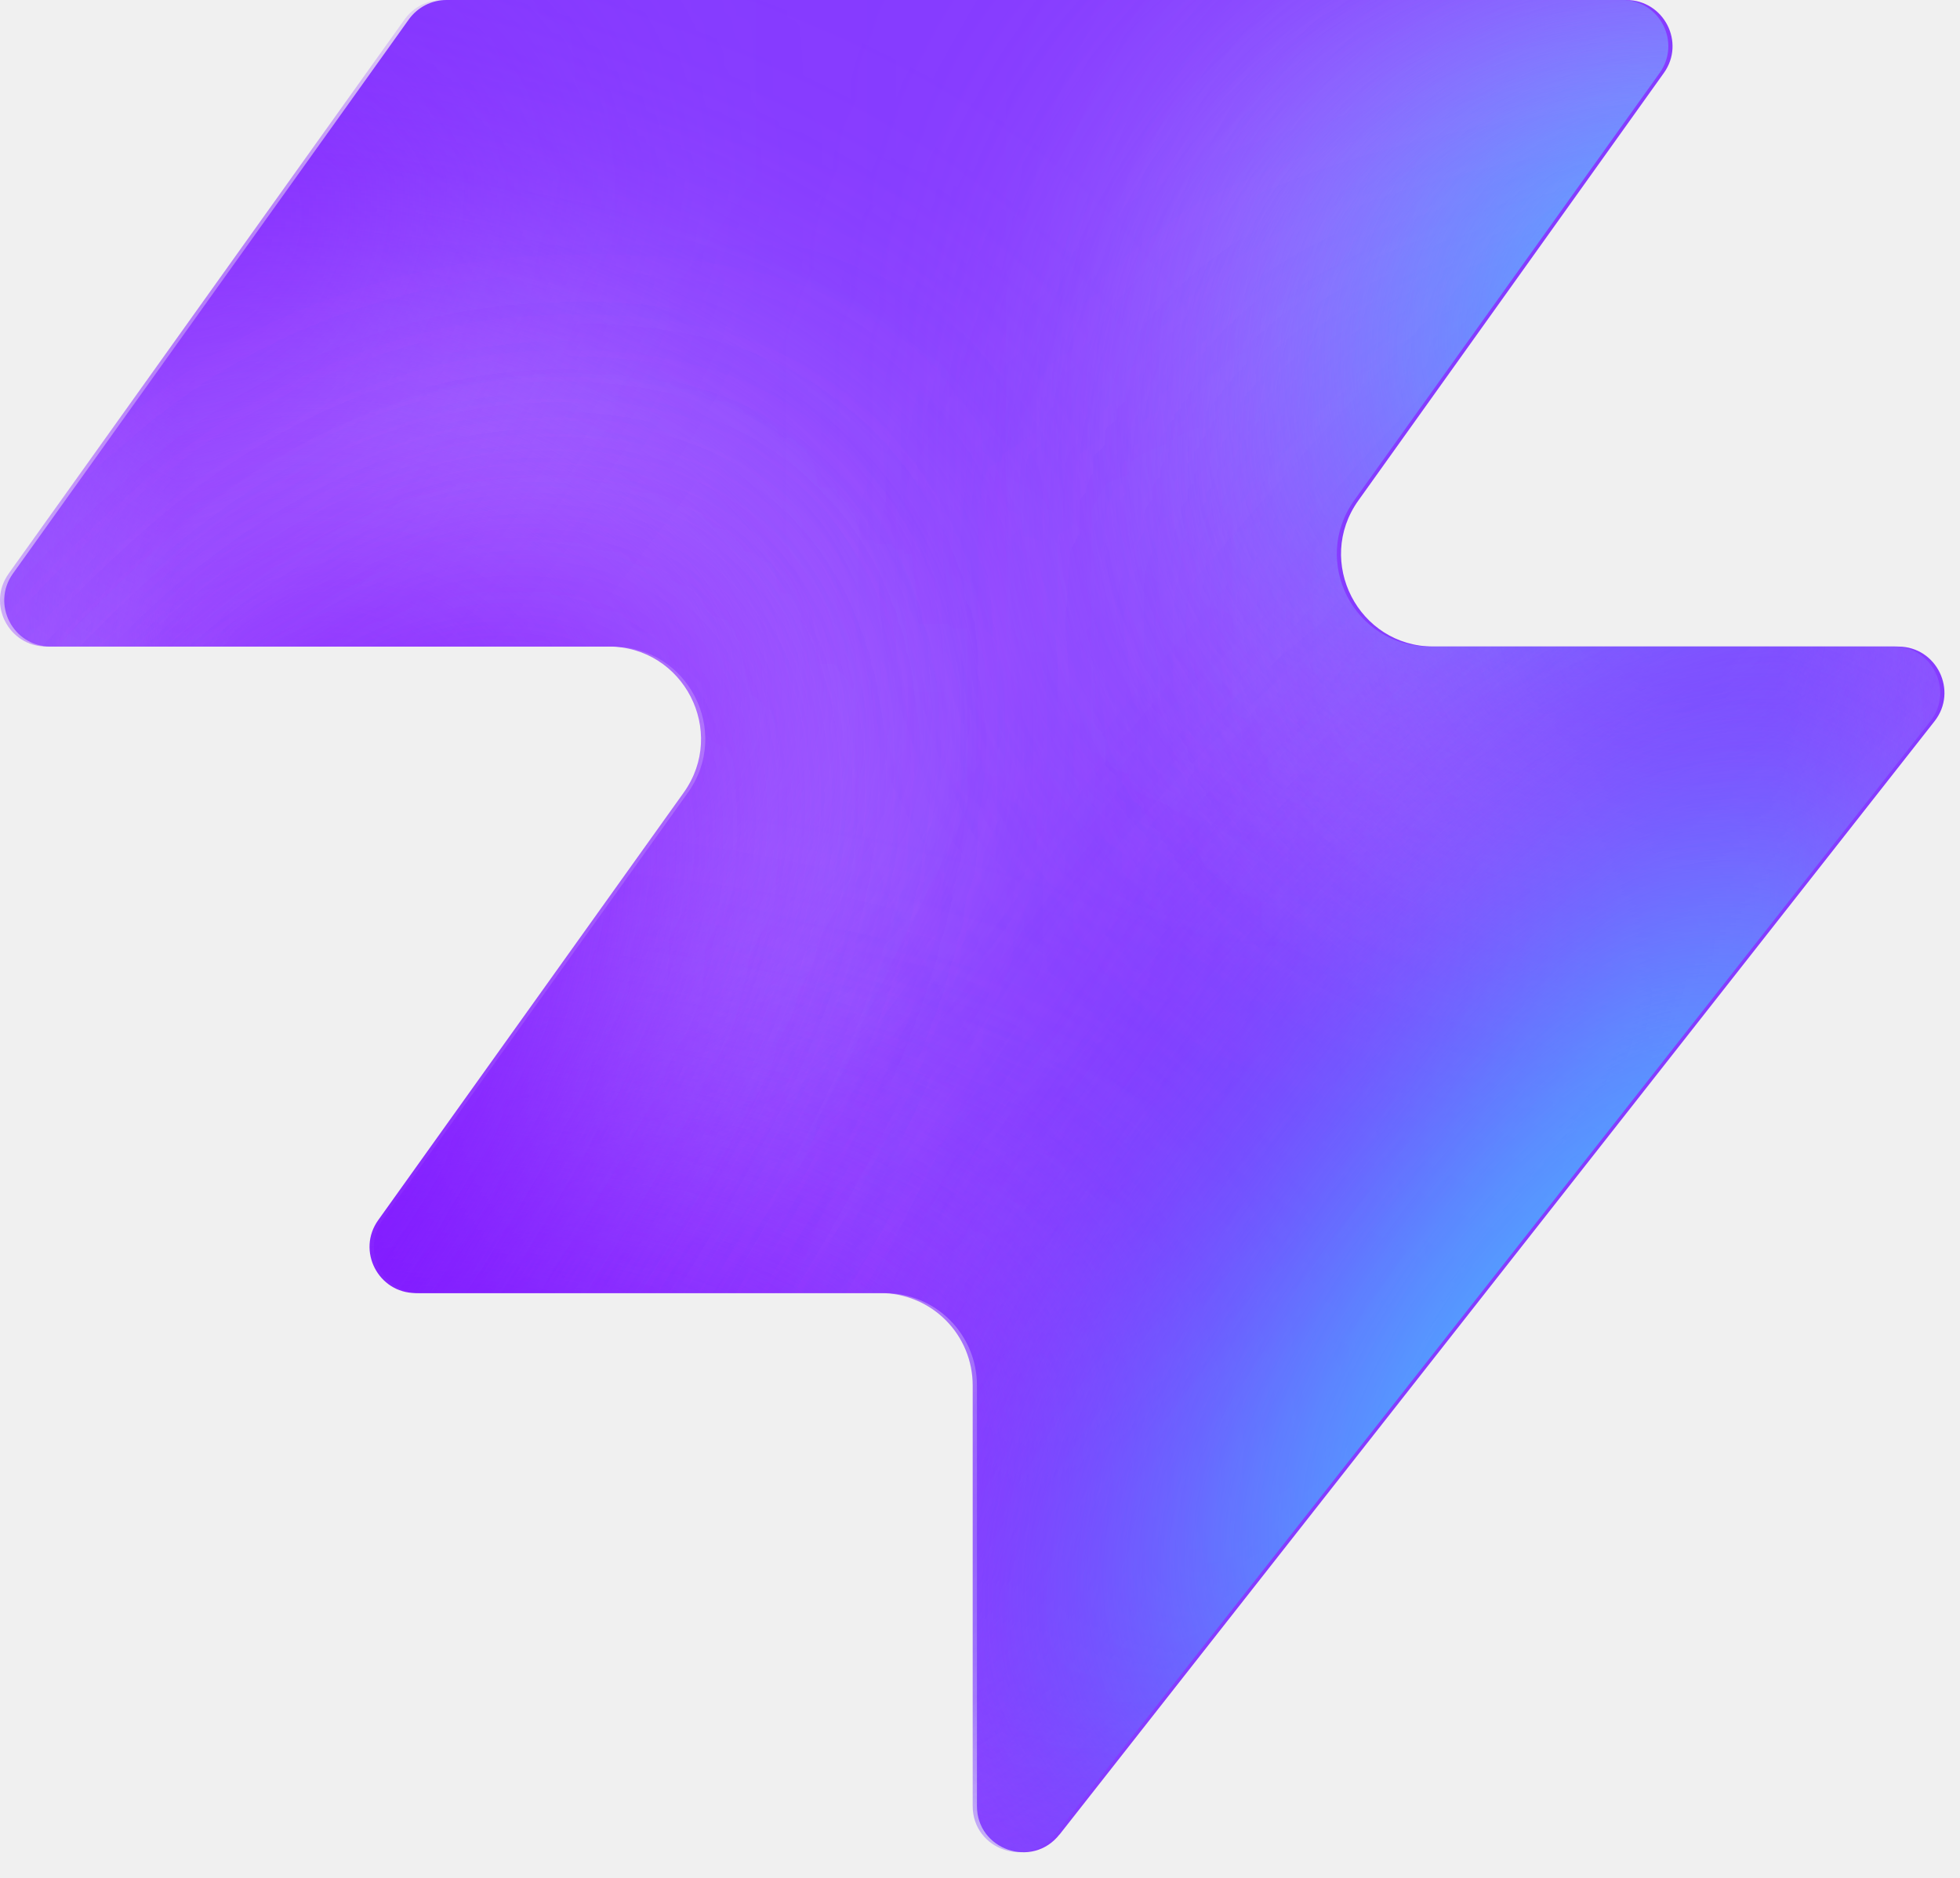
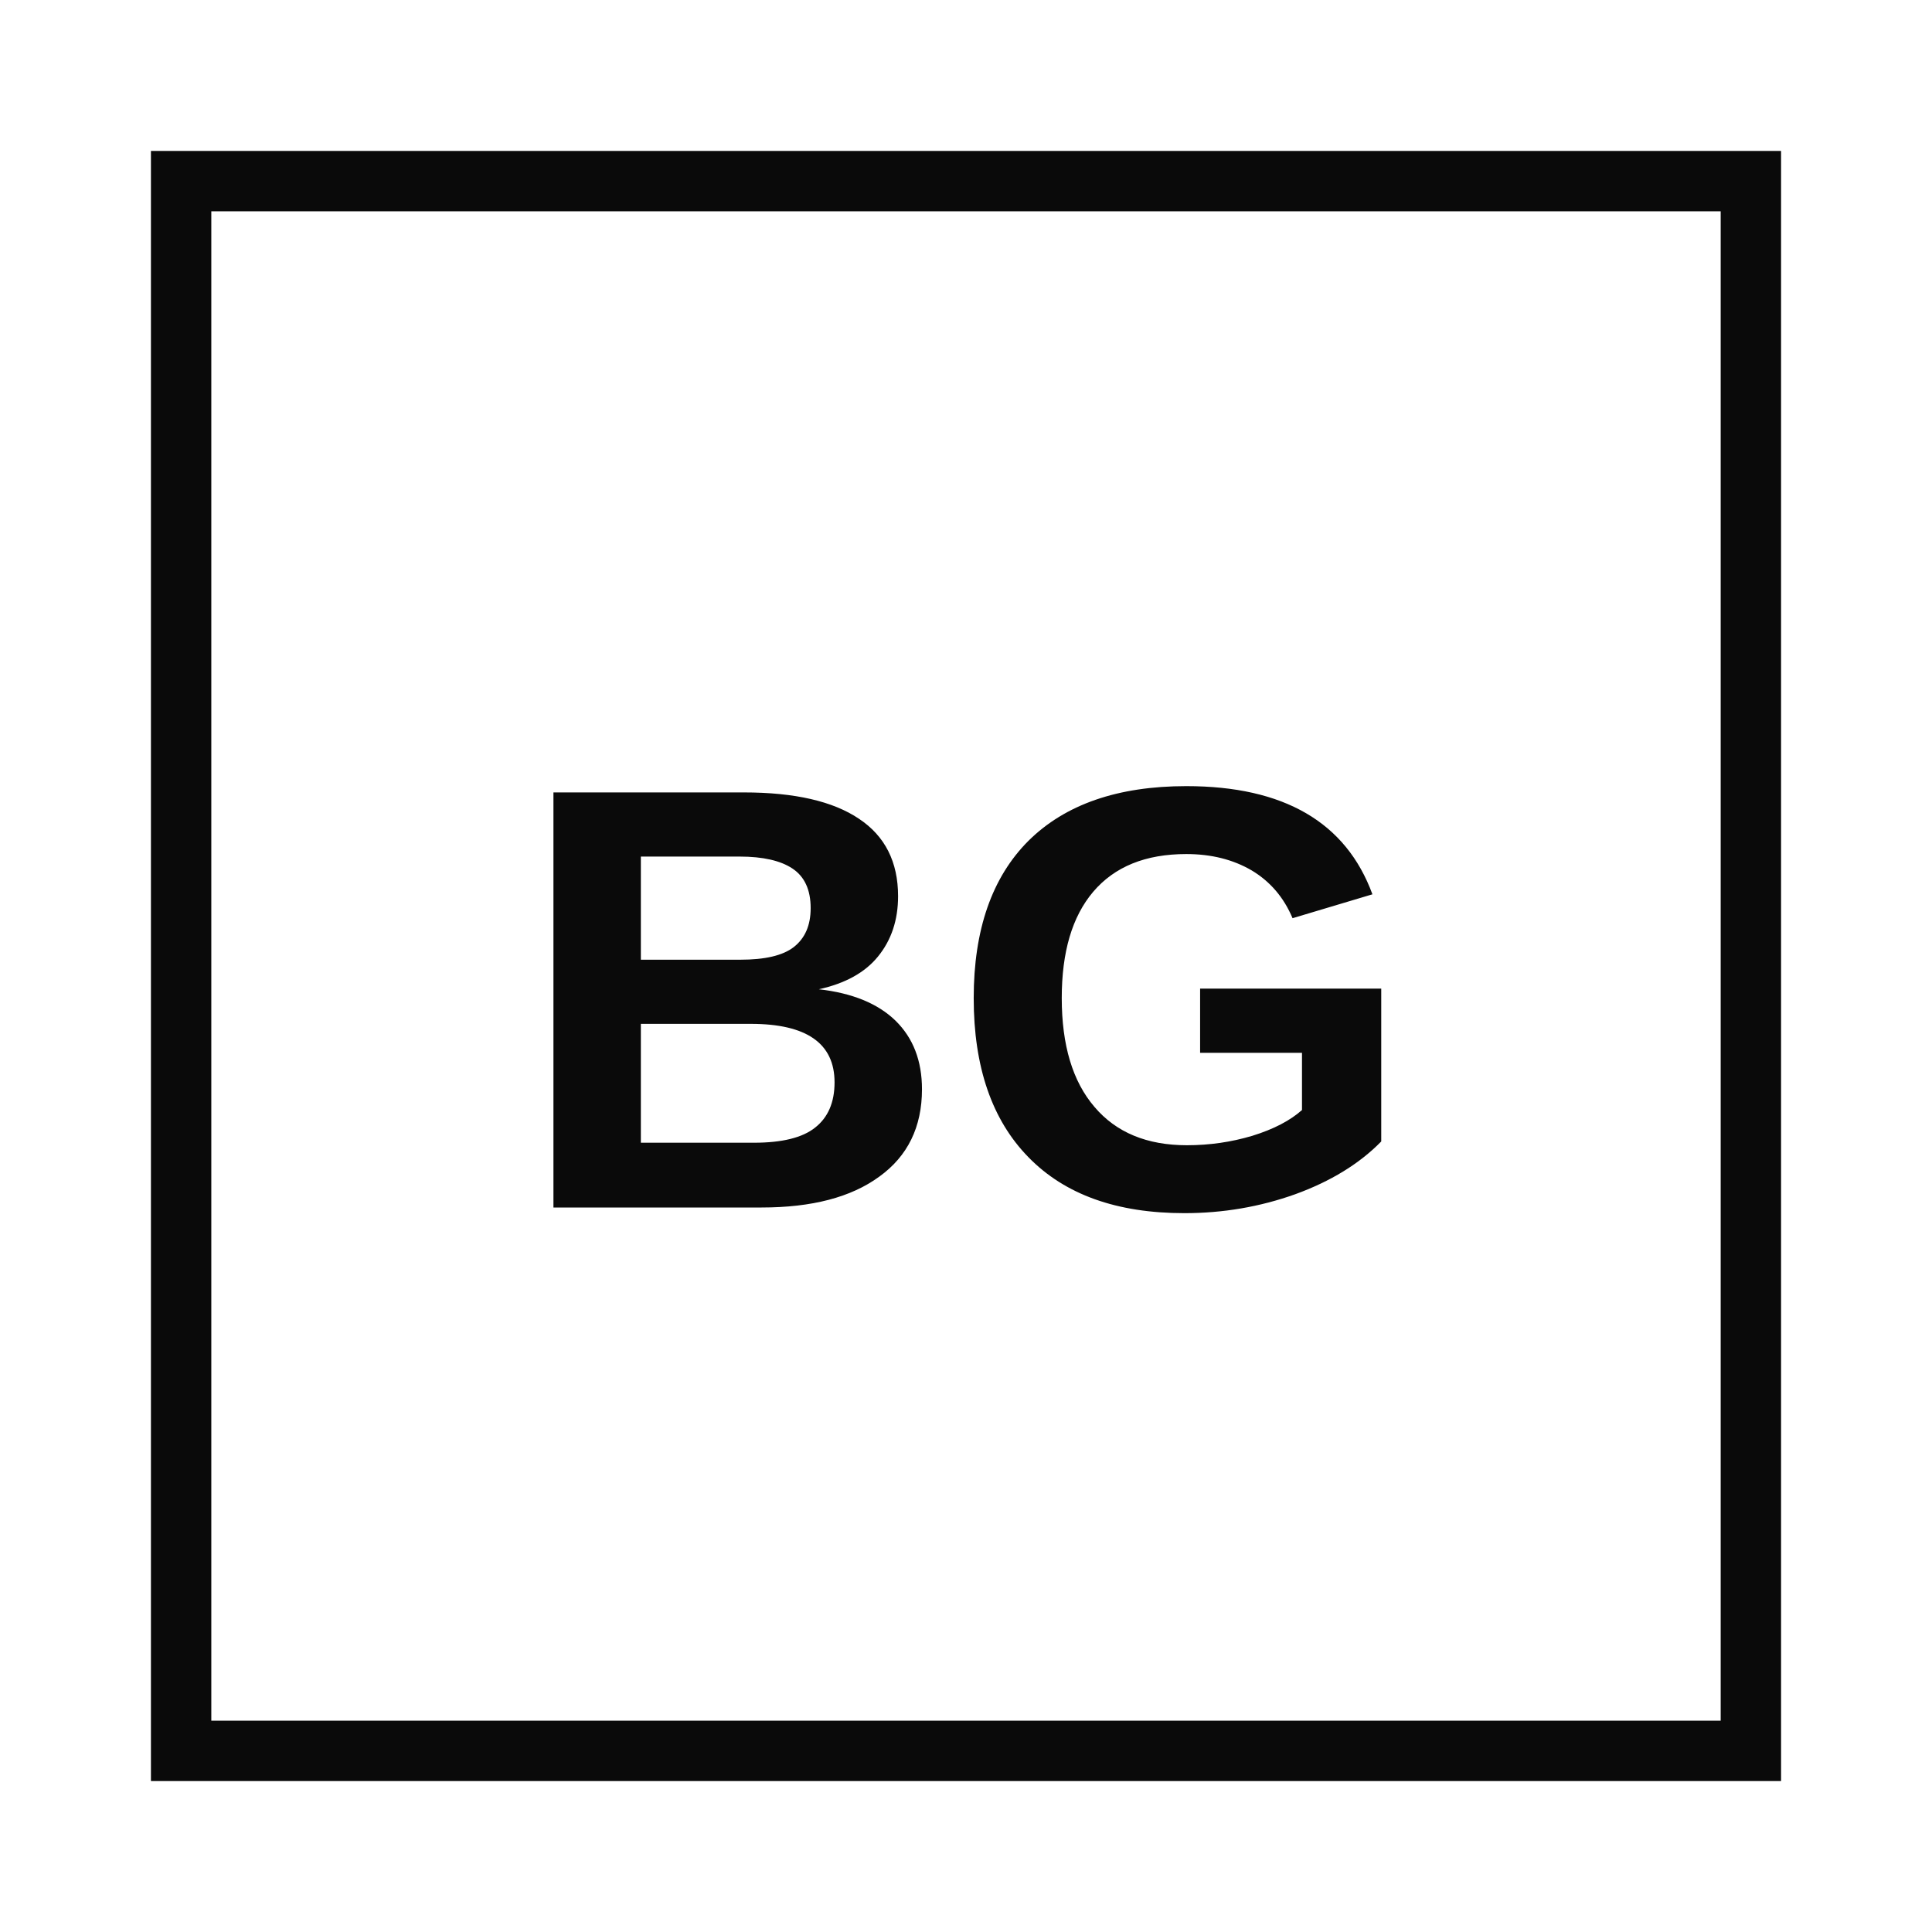
- <svg xmlns="http://www.w3.org/2000/svg" width="48" height="46" fill="none" viewBox="0 0 48 46">
-   <path fill="#863bff" d="M25.946 44.938c-.664.845-2.021.375-2.021-.698V33.937a2.26 2.26 0 0 0-2.262-2.262H10.287c-.92 0-1.456-1.04-.92-1.788l7.48-10.471c1.07-1.497 0-3.578-1.842-3.578H1.237c-.92 0-1.456-1.04-.92-1.788L10.013.474c.214-.297.556-.474.92-.474h28.894c.92 0 1.456 1.04.92 1.788l-7.48 10.471c-1.07 1.498 0 3.579 1.842 3.579h11.377c.943 0 1.473 1.088.89 1.83L25.947 44.94z" style="fill:#863bff;fill:color(display-p3 .525 .23 1);fill-opacity:1" />
-   <mask id="a" width="48" height="46" x="0" y="0" maskUnits="userSpaceOnUse" style="mask-type:alpha">
-     <path fill="#000" d="M25.842 44.938c-.664.844-2.021.375-2.021-.698V33.937a2.26 2.26 0 0 0-2.262-2.262H10.183c-.92 0-1.456-1.04-.92-1.788l7.48-10.471c1.07-1.498 0-3.579-1.842-3.579H1.133c-.92 0-1.456-1.04-.92-1.787L9.91.473c.214-.297.556-.474.92-.474h28.894c.92 0 1.456 1.04.92 1.788l-7.48 10.471c-1.07 1.498 0 3.578 1.842 3.578h11.377c.943 0 1.473 1.088.89 1.832L25.843 44.94z" style="fill:#000;fill-opacity:1" />
-   </mask>
-   <g mask="url(#a)">
-     <g filter="url(#b)">
-       <ellipse cx="5.508" cy="14.704" fill="#ede6ff" rx="5.508" ry="14.704" style="fill:#ede6ff;fill:color(display-p3 .927 .903 1);fill-opacity:1" transform="matrix(.00324 1 1 -.00324 -4.47 31.516)" />
-     </g>
-     <g filter="url(#c)">
-       <ellipse cx="10.399" cy="29.851" fill="#ede6ff" rx="10.399" ry="29.851" style="fill:#ede6ff;fill:color(display-p3 .927 .903 1);fill-opacity:1" transform="matrix(.00324 1 1 -.00324 -39.328 7.883)" />
-     </g>
-     <g filter="url(#d)">
-       <ellipse cx="5.508" cy="30.487" fill="#7e14ff" rx="5.508" ry="30.487" style="fill:#7e14ff;fill:color(display-p3 .492 .077 1);fill-opacity:1" transform="rotate(89.814 -25.913 -14.639)scale(1 -1)" />
-     </g>
-     <g filter="url(#e)">
-       <ellipse cx="5.508" cy="30.599" fill="#7e14ff" rx="5.508" ry="30.599" style="fill:#7e14ff;fill:color(display-p3 .492 .077 1);fill-opacity:1" transform="rotate(89.814 -32.644 -3.334)scale(1 -1)" />
-     </g>
-     <g filter="url(#f)">
-       <ellipse cx="5.508" cy="30.599" fill="#7e14ff" rx="5.508" ry="30.599" style="fill:#7e14ff;fill:color(display-p3 .492 .077 1);fill-opacity:1" transform="matrix(.00324 1 1 -.00324 -34.34 30.47)" />
-     </g>
-     <g filter="url(#g)">
-       <ellipse cx="14.072" cy="22.078" fill="#ede6ff" rx="14.072" ry="22.078" style="fill:#ede6ff;fill:color(display-p3 .927 .903 1);fill-opacity:1" transform="rotate(93.35 24.506 48.493)scale(-1 1)" />
-     </g>
-     <g filter="url(#h)">
-       <ellipse cx="3.47" cy="21.501" fill="#7e14ff" rx="3.47" ry="21.501" style="fill:#7e14ff;fill:color(display-p3 .492 .077 1);fill-opacity:1" transform="rotate(89.009 28.708 47.59)scale(-1 1)" />
-     </g>
-     <g filter="url(#i)">
-       <ellipse cx="3.47" cy="21.501" fill="#7e14ff" rx="3.47" ry="21.501" style="fill:#7e14ff;fill:color(display-p3 .492 .077 1);fill-opacity:1" transform="rotate(89.009 28.708 47.59)scale(-1 1)" />
-     </g>
-     <g filter="url(#j)">
-       <ellipse cx=".387" cy="8.972" fill="#7e14ff" rx="4.407" ry="29.108" style="fill:#7e14ff;fill:color(display-p3 .492 .077 1);fill-opacity:1" transform="rotate(39.51 .387 8.972)" />
-     </g>
-     <g filter="url(#k)">
-       <ellipse cx="47.523" cy="-6.092" fill="#7e14ff" rx="4.407" ry="29.108" style="fill:#7e14ff;fill:color(display-p3 .492 .077 1);fill-opacity:1" transform="rotate(37.892 47.523 -6.092)" />
-     </g>
-     <g filter="url(#l)">
-       <ellipse cx="41.412" cy="6.333" fill="#47bfff" rx="5.971" ry="9.665" style="fill:#47bfff;fill:color(display-p3 .28 .748 1);fill-opacity:1" transform="rotate(37.892 41.412 6.333)" />
-     </g>
-     <g filter="url(#m)">
-       <ellipse cx="-1.879" cy="38.332" fill="#7e14ff" rx="4.407" ry="29.108" style="fill:#7e14ff;fill:color(display-p3 .492 .077 1);fill-opacity:1" transform="rotate(37.892 -1.88 38.332)" />
-     </g>
-     <g filter="url(#n)">
-       <ellipse cx="-1.879" cy="38.332" fill="#7e14ff" rx="4.407" ry="29.108" style="fill:#7e14ff;fill:color(display-p3 .492 .077 1);fill-opacity:1" transform="rotate(37.892 -1.88 38.332)" />
-     </g>
-     <g filter="url(#o)">
-       <ellipse cx="35.651" cy="29.907" fill="#7e14ff" rx="4.407" ry="29.108" style="fill:#7e14ff;fill:color(display-p3 .492 .077 1);fill-opacity:1" transform="rotate(37.892 35.651 29.907)" />
-     </g>
-     <g filter="url(#p)">
-       <ellipse cx="38.418" cy="32.4" fill="#47bfff" rx="5.971" ry="15.297" style="fill:#47bfff;fill:color(display-p3 .28 .748 1);fill-opacity:1" transform="rotate(37.892 38.418 32.4)" />
-     </g>
-   </g>
-   <defs>
-     <filter id="b" width="60.045" height="41.654" x="-19.77" y="16.149" color-interpolation-filters="sRGB" filterUnits="userSpaceOnUse">
-       <feFlood flood-opacity="0" result="BackgroundImageFix" />
-       <feBlend in="SourceGraphic" in2="BackgroundImageFix" result="shape" />
-       <feGaussianBlur result="effect1_foregroundBlur_2002_17158" stdDeviation="7.659" />
-     </filter>
-     <filter id="c" width="90.34" height="51.437" x="-54.613" y="-7.533" color-interpolation-filters="sRGB" filterUnits="userSpaceOnUse">
-       <feFlood flood-opacity="0" result="BackgroundImageFix" />
-       <feBlend in="SourceGraphic" in2="BackgroundImageFix" result="shape" />
-       <feGaussianBlur result="effect1_foregroundBlur_2002_17158" stdDeviation="7.659" />
-     </filter>
-     <filter id="d" width="79.355" height="29.4" x="-49.64" y="2.03" color-interpolation-filters="sRGB" filterUnits="userSpaceOnUse">
-       <feFlood flood-opacity="0" result="BackgroundImageFix" />
-       <feBlend in="SourceGraphic" in2="BackgroundImageFix" result="shape" />
-       <feGaussianBlur result="effect1_foregroundBlur_2002_17158" stdDeviation="4.596" />
-     </filter>
-     <filter id="e" width="79.579" height="29.4" x="-45.045" y="20.029" color-interpolation-filters="sRGB" filterUnits="userSpaceOnUse">
-       <feFlood flood-opacity="0" result="BackgroundImageFix" />
-       <feBlend in="SourceGraphic" in2="BackgroundImageFix" result="shape" />
-       <feGaussianBlur result="effect1_foregroundBlur_2002_17158" stdDeviation="4.596" />
-     </filter>
-     <filter id="f" width="79.579" height="29.4" x="-43.513" y="21.178" color-interpolation-filters="sRGB" filterUnits="userSpaceOnUse">
-       <feFlood flood-opacity="0" result="BackgroundImageFix" />
-       <feBlend in="SourceGraphic" in2="BackgroundImageFix" result="shape" />
-       <feGaussianBlur result="effect1_foregroundBlur_2002_17158" stdDeviation="4.596" />
-     </filter>
-     <filter id="g" width="74.749" height="58.852" x="15.756" y="-17.901" color-interpolation-filters="sRGB" filterUnits="userSpaceOnUse">
-       <feFlood flood-opacity="0" result="BackgroundImageFix" />
-       <feBlend in="SourceGraphic" in2="BackgroundImageFix" result="shape" />
-       <feGaussianBlur result="effect1_foregroundBlur_2002_17158" stdDeviation="7.659" />
-     </filter>
-     <filter id="h" width="61.377" height="25.362" x="23.548" y="2.284" color-interpolation-filters="sRGB" filterUnits="userSpaceOnUse">
-       <feFlood flood-opacity="0" result="BackgroundImageFix" />
-       <feBlend in="SourceGraphic" in2="BackgroundImageFix" result="shape" />
-       <feGaussianBlur result="effect1_foregroundBlur_2002_17158" stdDeviation="4.596" />
-     </filter>
-     <filter id="i" width="61.377" height="25.362" x="23.548" y="2.284" color-interpolation-filters="sRGB" filterUnits="userSpaceOnUse">
-       <feFlood flood-opacity="0" result="BackgroundImageFix" />
-       <feBlend in="SourceGraphic" in2="BackgroundImageFix" result="shape" />
-       <feGaussianBlur result="effect1_foregroundBlur_2002_17158" stdDeviation="4.596" />
-     </filter>
-     <filter id="j" width="56.045" height="63.649" x="-27.636" y="-22.853" color-interpolation-filters="sRGB" filterUnits="userSpaceOnUse">
-       <feFlood flood-opacity="0" result="BackgroundImageFix" />
-       <feBlend in="SourceGraphic" in2="BackgroundImageFix" result="shape" />
-       <feGaussianBlur result="effect1_foregroundBlur_2002_17158" stdDeviation="4.596" />
-     </filter>
-     <filter id="k" width="54.814" height="64.646" x="20.116" y="-38.415" color-interpolation-filters="sRGB" filterUnits="userSpaceOnUse">
-       <feFlood flood-opacity="0" result="BackgroundImageFix" />
-       <feBlend in="SourceGraphic" in2="BackgroundImageFix" result="shape" />
-       <feGaussianBlur result="effect1_foregroundBlur_2002_17158" stdDeviation="4.596" />
-     </filter>
-     <filter id="l" width="33.541" height="35.313" x="24.641" y="-11.323" color-interpolation-filters="sRGB" filterUnits="userSpaceOnUse">
-       <feFlood flood-opacity="0" result="BackgroundImageFix" />
-       <feBlend in="SourceGraphic" in2="BackgroundImageFix" result="shape" />
-       <feGaussianBlur result="effect1_foregroundBlur_2002_17158" stdDeviation="4.596" />
-     </filter>
-     <filter id="m" width="54.814" height="64.646" x="-29.286" y="6.009" color-interpolation-filters="sRGB" filterUnits="userSpaceOnUse">
-       <feFlood flood-opacity="0" result="BackgroundImageFix" />
-       <feBlend in="SourceGraphic" in2="BackgroundImageFix" result="shape" />
-       <feGaussianBlur result="effect1_foregroundBlur_2002_17158" stdDeviation="4.596" />
-     </filter>
-     <filter id="n" width="54.814" height="64.646" x="-29.286" y="6.009" color-interpolation-filters="sRGB" filterUnits="userSpaceOnUse">
-       <feFlood flood-opacity="0" result="BackgroundImageFix" />
-       <feBlend in="SourceGraphic" in2="BackgroundImageFix" result="shape" />
-       <feGaussianBlur result="effect1_foregroundBlur_2002_17158" stdDeviation="4.596" />
-     </filter>
-     <filter id="o" width="54.814" height="64.646" x="8.244" y="-2.416" color-interpolation-filters="sRGB" filterUnits="userSpaceOnUse">
-       <feFlood flood-opacity="0" result="BackgroundImageFix" />
-       <feBlend in="SourceGraphic" in2="BackgroundImageFix" result="shape" />
-       <feGaussianBlur result="effect1_foregroundBlur_2002_17158" stdDeviation="4.596" />
-     </filter>
-     <filter id="p" width="39.409" height="43.623" x="18.713" y="10.588" color-interpolation-filters="sRGB" filterUnits="userSpaceOnUse">
-       <feFlood flood-opacity="0" result="BackgroundImageFix" />
-       <feBlend in="SourceGraphic" in2="BackgroundImageFix" result="shape" />
-       <feGaussianBlur result="effect1_foregroundBlur_2002_17158" stdDeviation="4.596" />
-     </filter>
-   </defs>
+ <svg xmlns="http://www.w3.org/2000/svg" width="48" height="48" viewBox="0 0 48 48">
+   <rect width="48" height="48" fill="#ffffff" />
+   <rect x="4.5" y="4.5" width="39" height="39" fill="none" stroke="#0a0a0a" stroke-width="1.5" />
+   <text x="24" y="30" text-anchor="middle" font-family="Arial, sans-serif" font-weight="700" font-size="15" fill="#0a0a0a">BG</text>
</svg>
